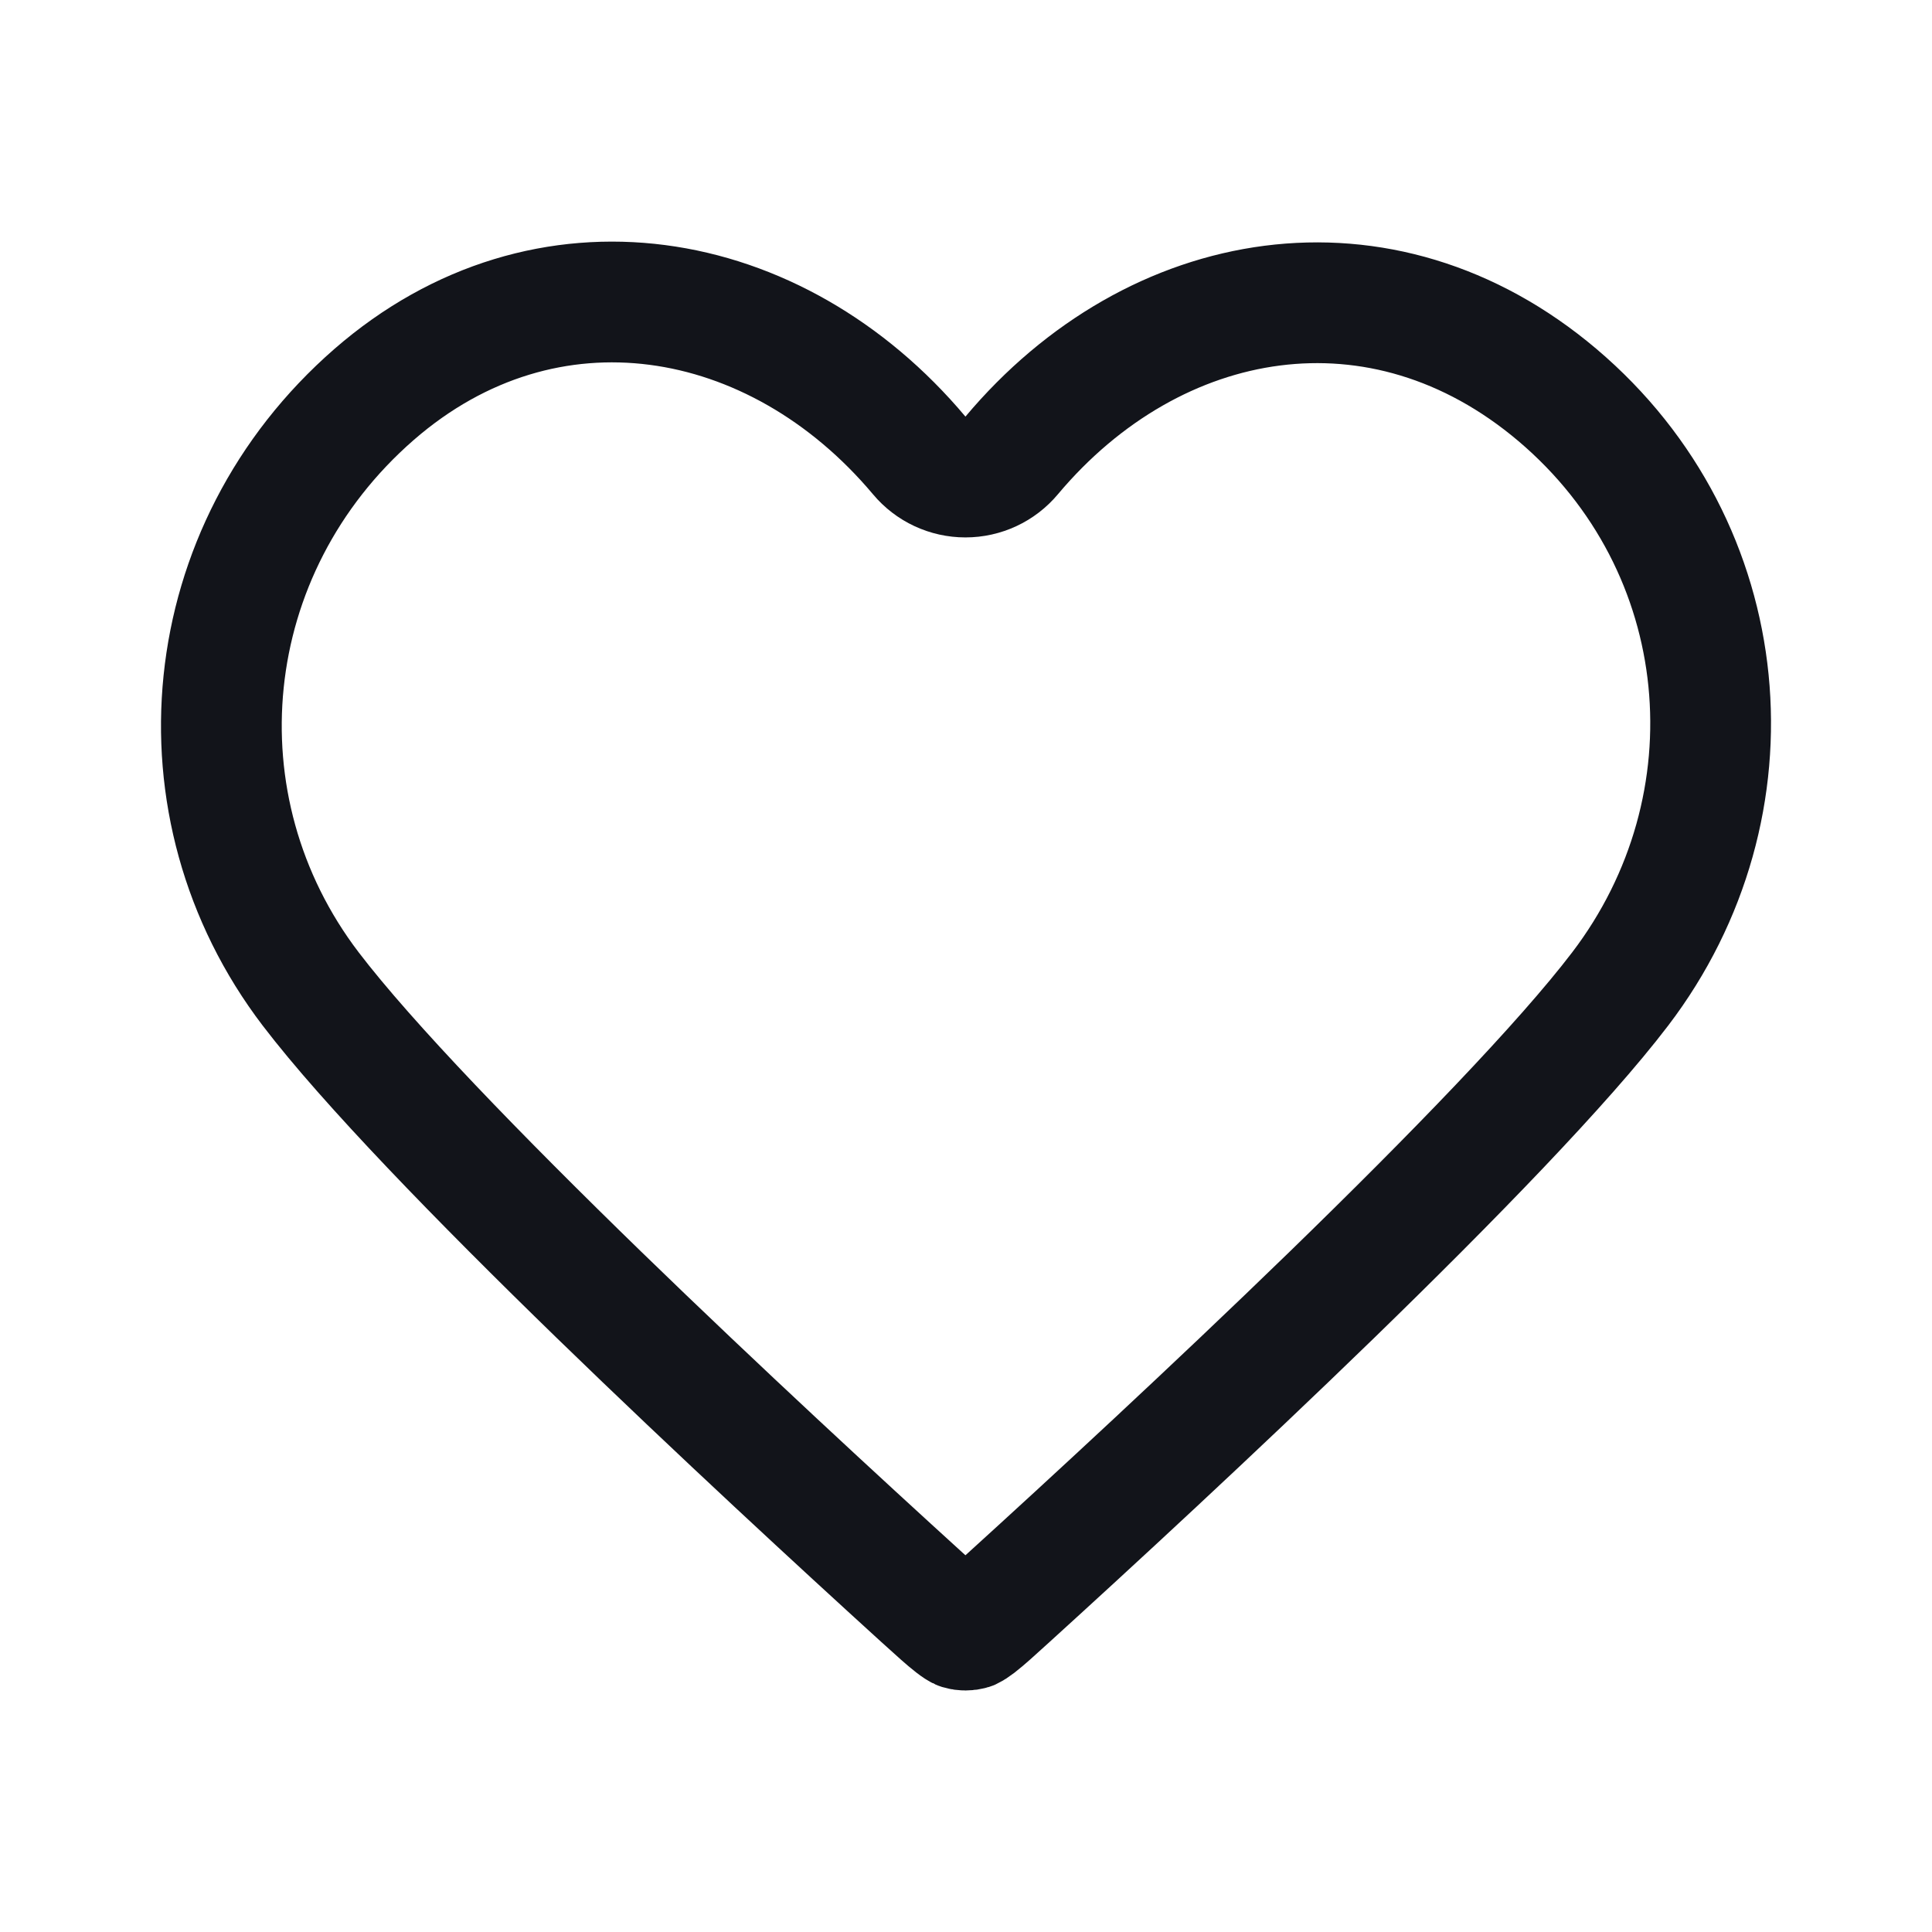
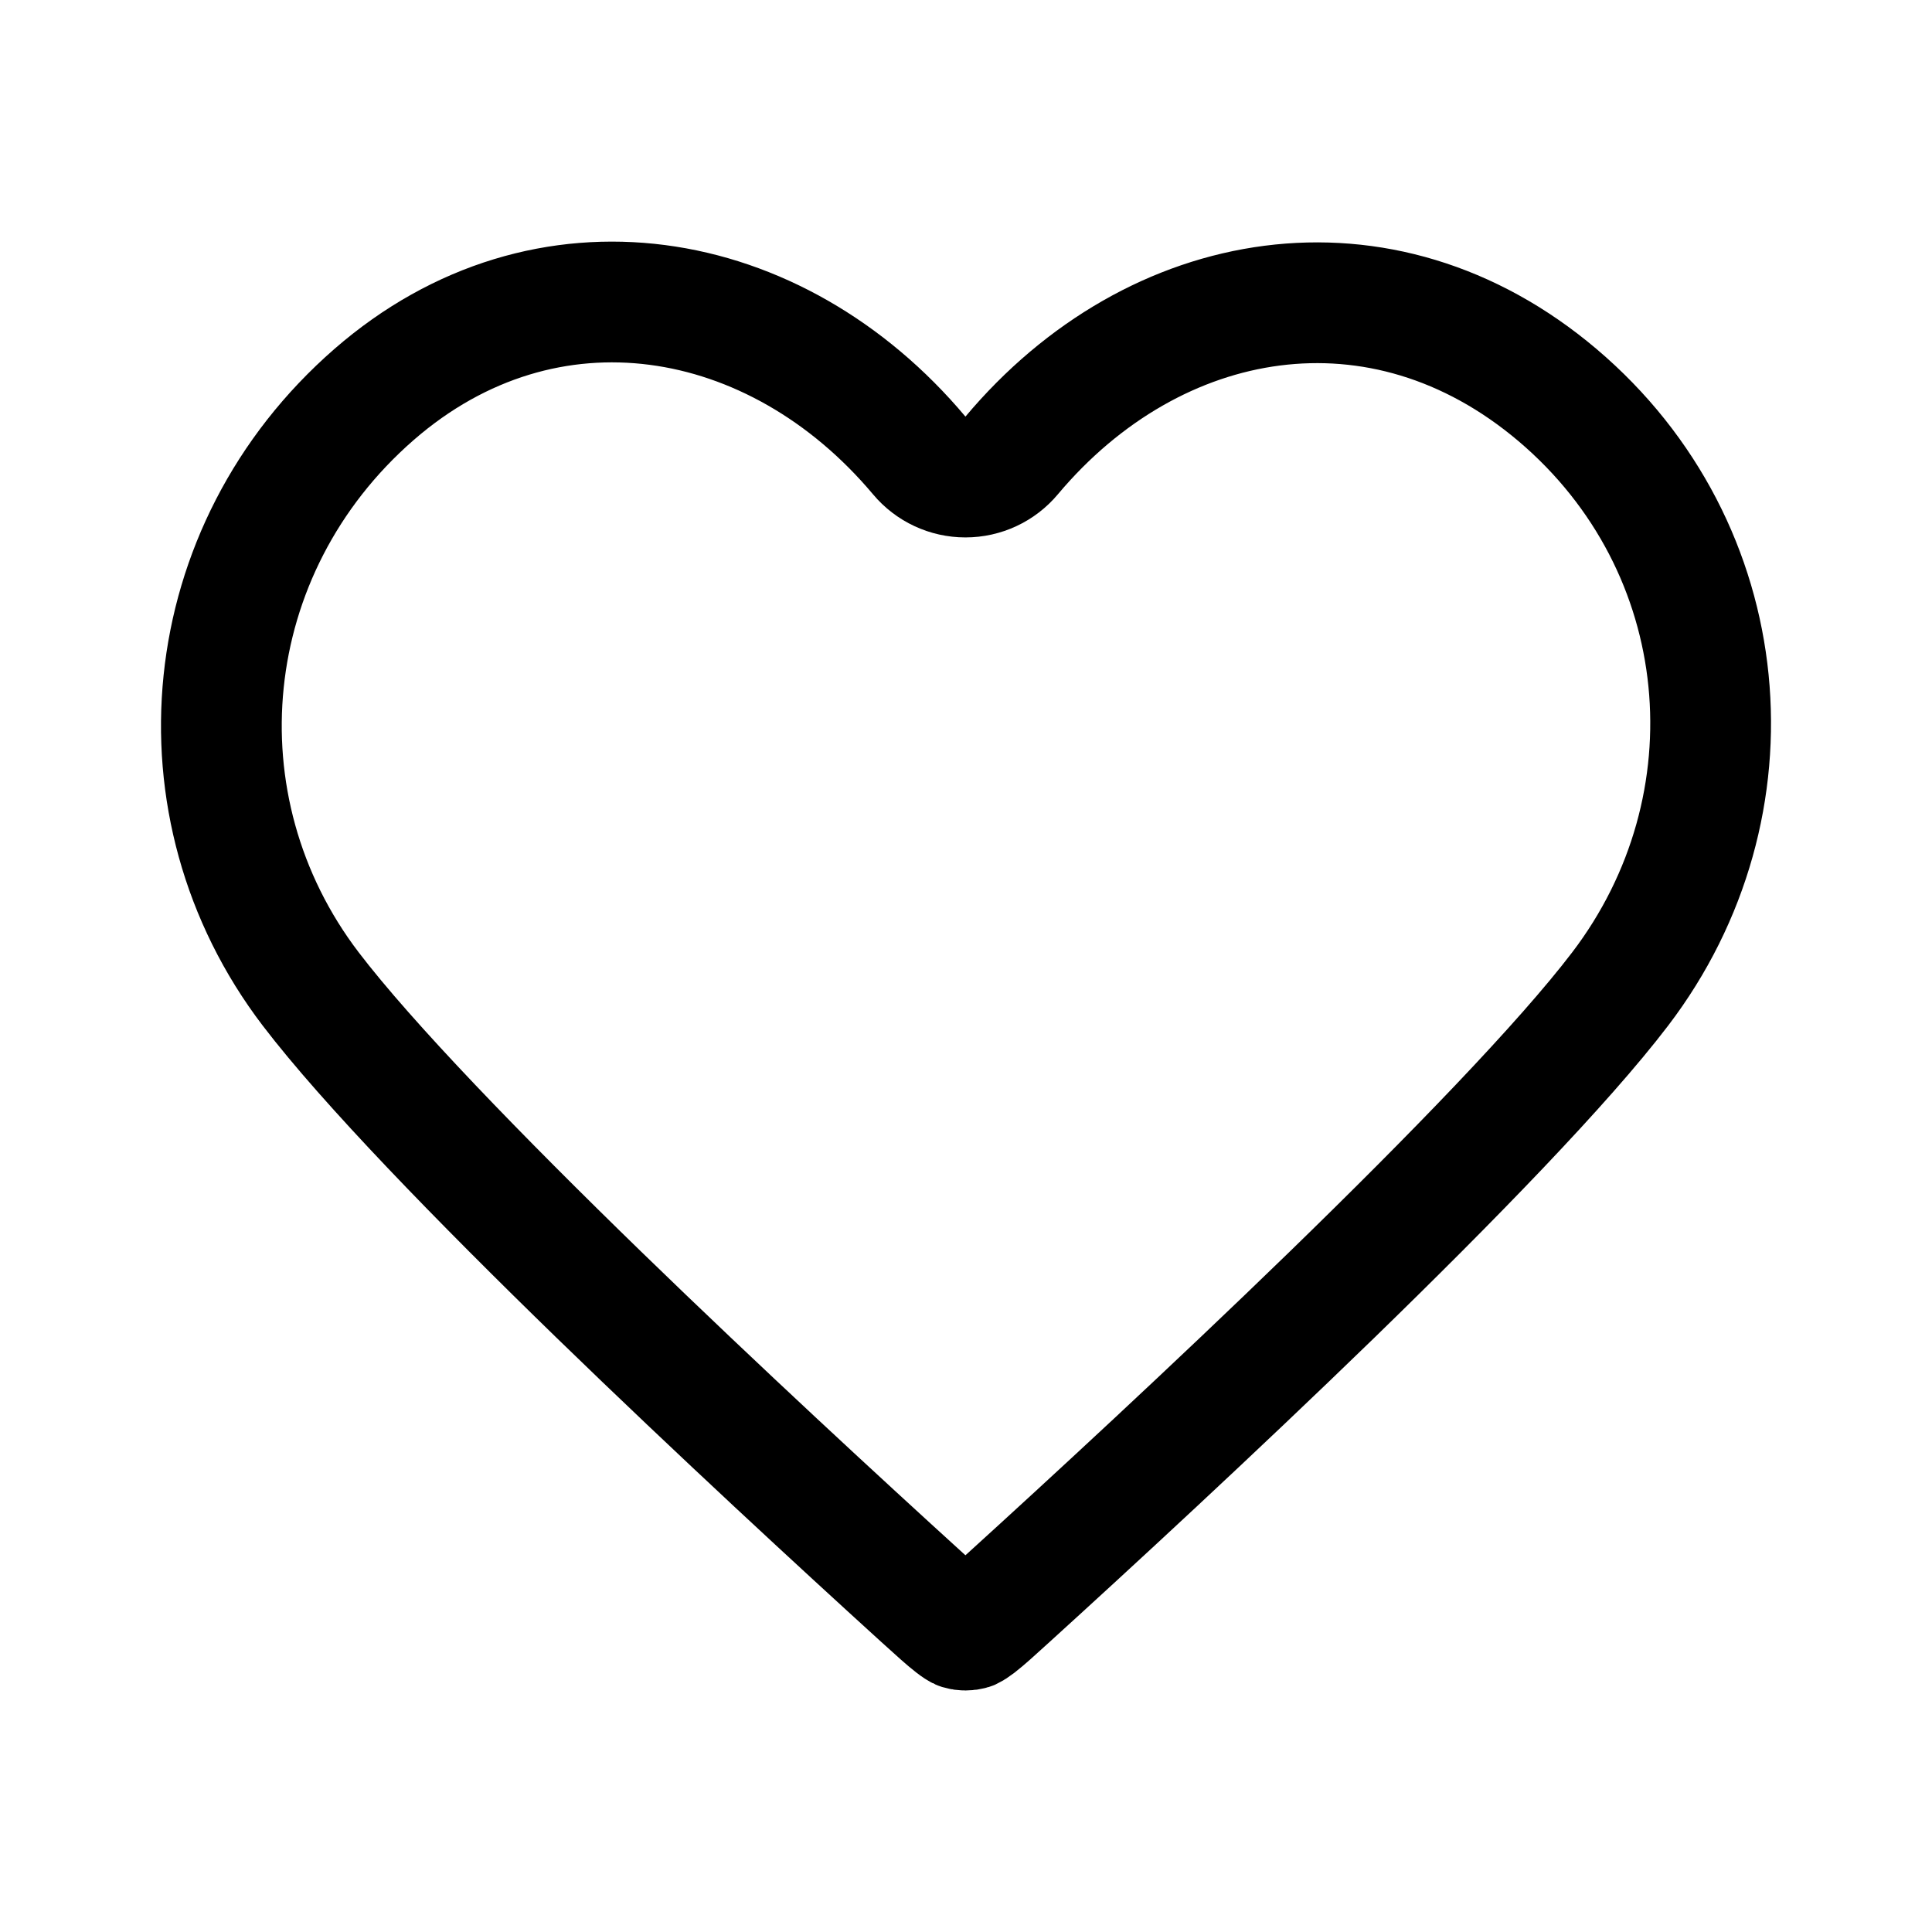
<svg xmlns="http://www.w3.org/2000/svg" width="24" height="24" viewBox="0 0 24 24" fill="none">
-   <path d="M4.647 4.9C6.78 3.044 9.639 3.538 11.419 5.658C11.561 5.828 11.771 5.926 11.993 5.926C12.215 5.926 12.425 5.828 12.567 5.658C14.342 3.544 17.164 3.059 19.347 4.907C21.58 6.799 21.859 10.014 20.126 12.286C19.422 13.21 18.034 14.638 16.542 16.088C15.062 17.525 13.52 18.946 12.534 19.842C12.344 20.015 12.233 20.116 12.145 20.184C12.096 20.221 12.071 20.236 12.062 20.24C12.02 20.253 11.967 20.253 11.925 20.24C11.916 20.236 11.89 20.221 11.842 20.184C11.754 20.116 11.643 20.015 11.452 19.842C10.467 18.946 8.924 17.525 7.444 16.088C5.952 14.638 4.565 13.21 3.86 12.286C2.134 10.023 2.439 6.823 4.647 4.9Z" stroke="#12141A" stroke-width="1.5" stroke-linecap="round" stroke-linejoin="round" />
+   <path d="M4.647 4.9C6.78 3.044 9.639 3.538 11.419 5.658C11.561 5.828 11.771 5.926 11.993 5.926C12.215 5.926 12.425 5.828 12.567 5.658C14.342 3.544 17.164 3.059 19.347 4.907C21.58 6.799 21.859 10.014 20.126 12.286C19.422 13.21 18.034 14.638 16.542 16.088C15.062 17.525 13.52 18.946 12.534 19.842C12.344 20.015 12.233 20.116 12.145 20.184C12.096 20.221 12.071 20.236 12.062 20.24C12.02 20.253 11.967 20.253 11.925 20.24C11.916 20.236 11.89 20.221 11.842 20.184C11.754 20.116 11.643 20.015 11.452 19.842C10.467 18.946 8.924 17.525 7.444 16.088C5.952 14.638 4.565 13.21 3.86 12.286C2.134 10.023 2.439 6.823 4.647 4.9Z" stroke="currentColor" stroke-width="1.5" stroke-linecap="round" stroke-linejoin="round" />
</svg>
